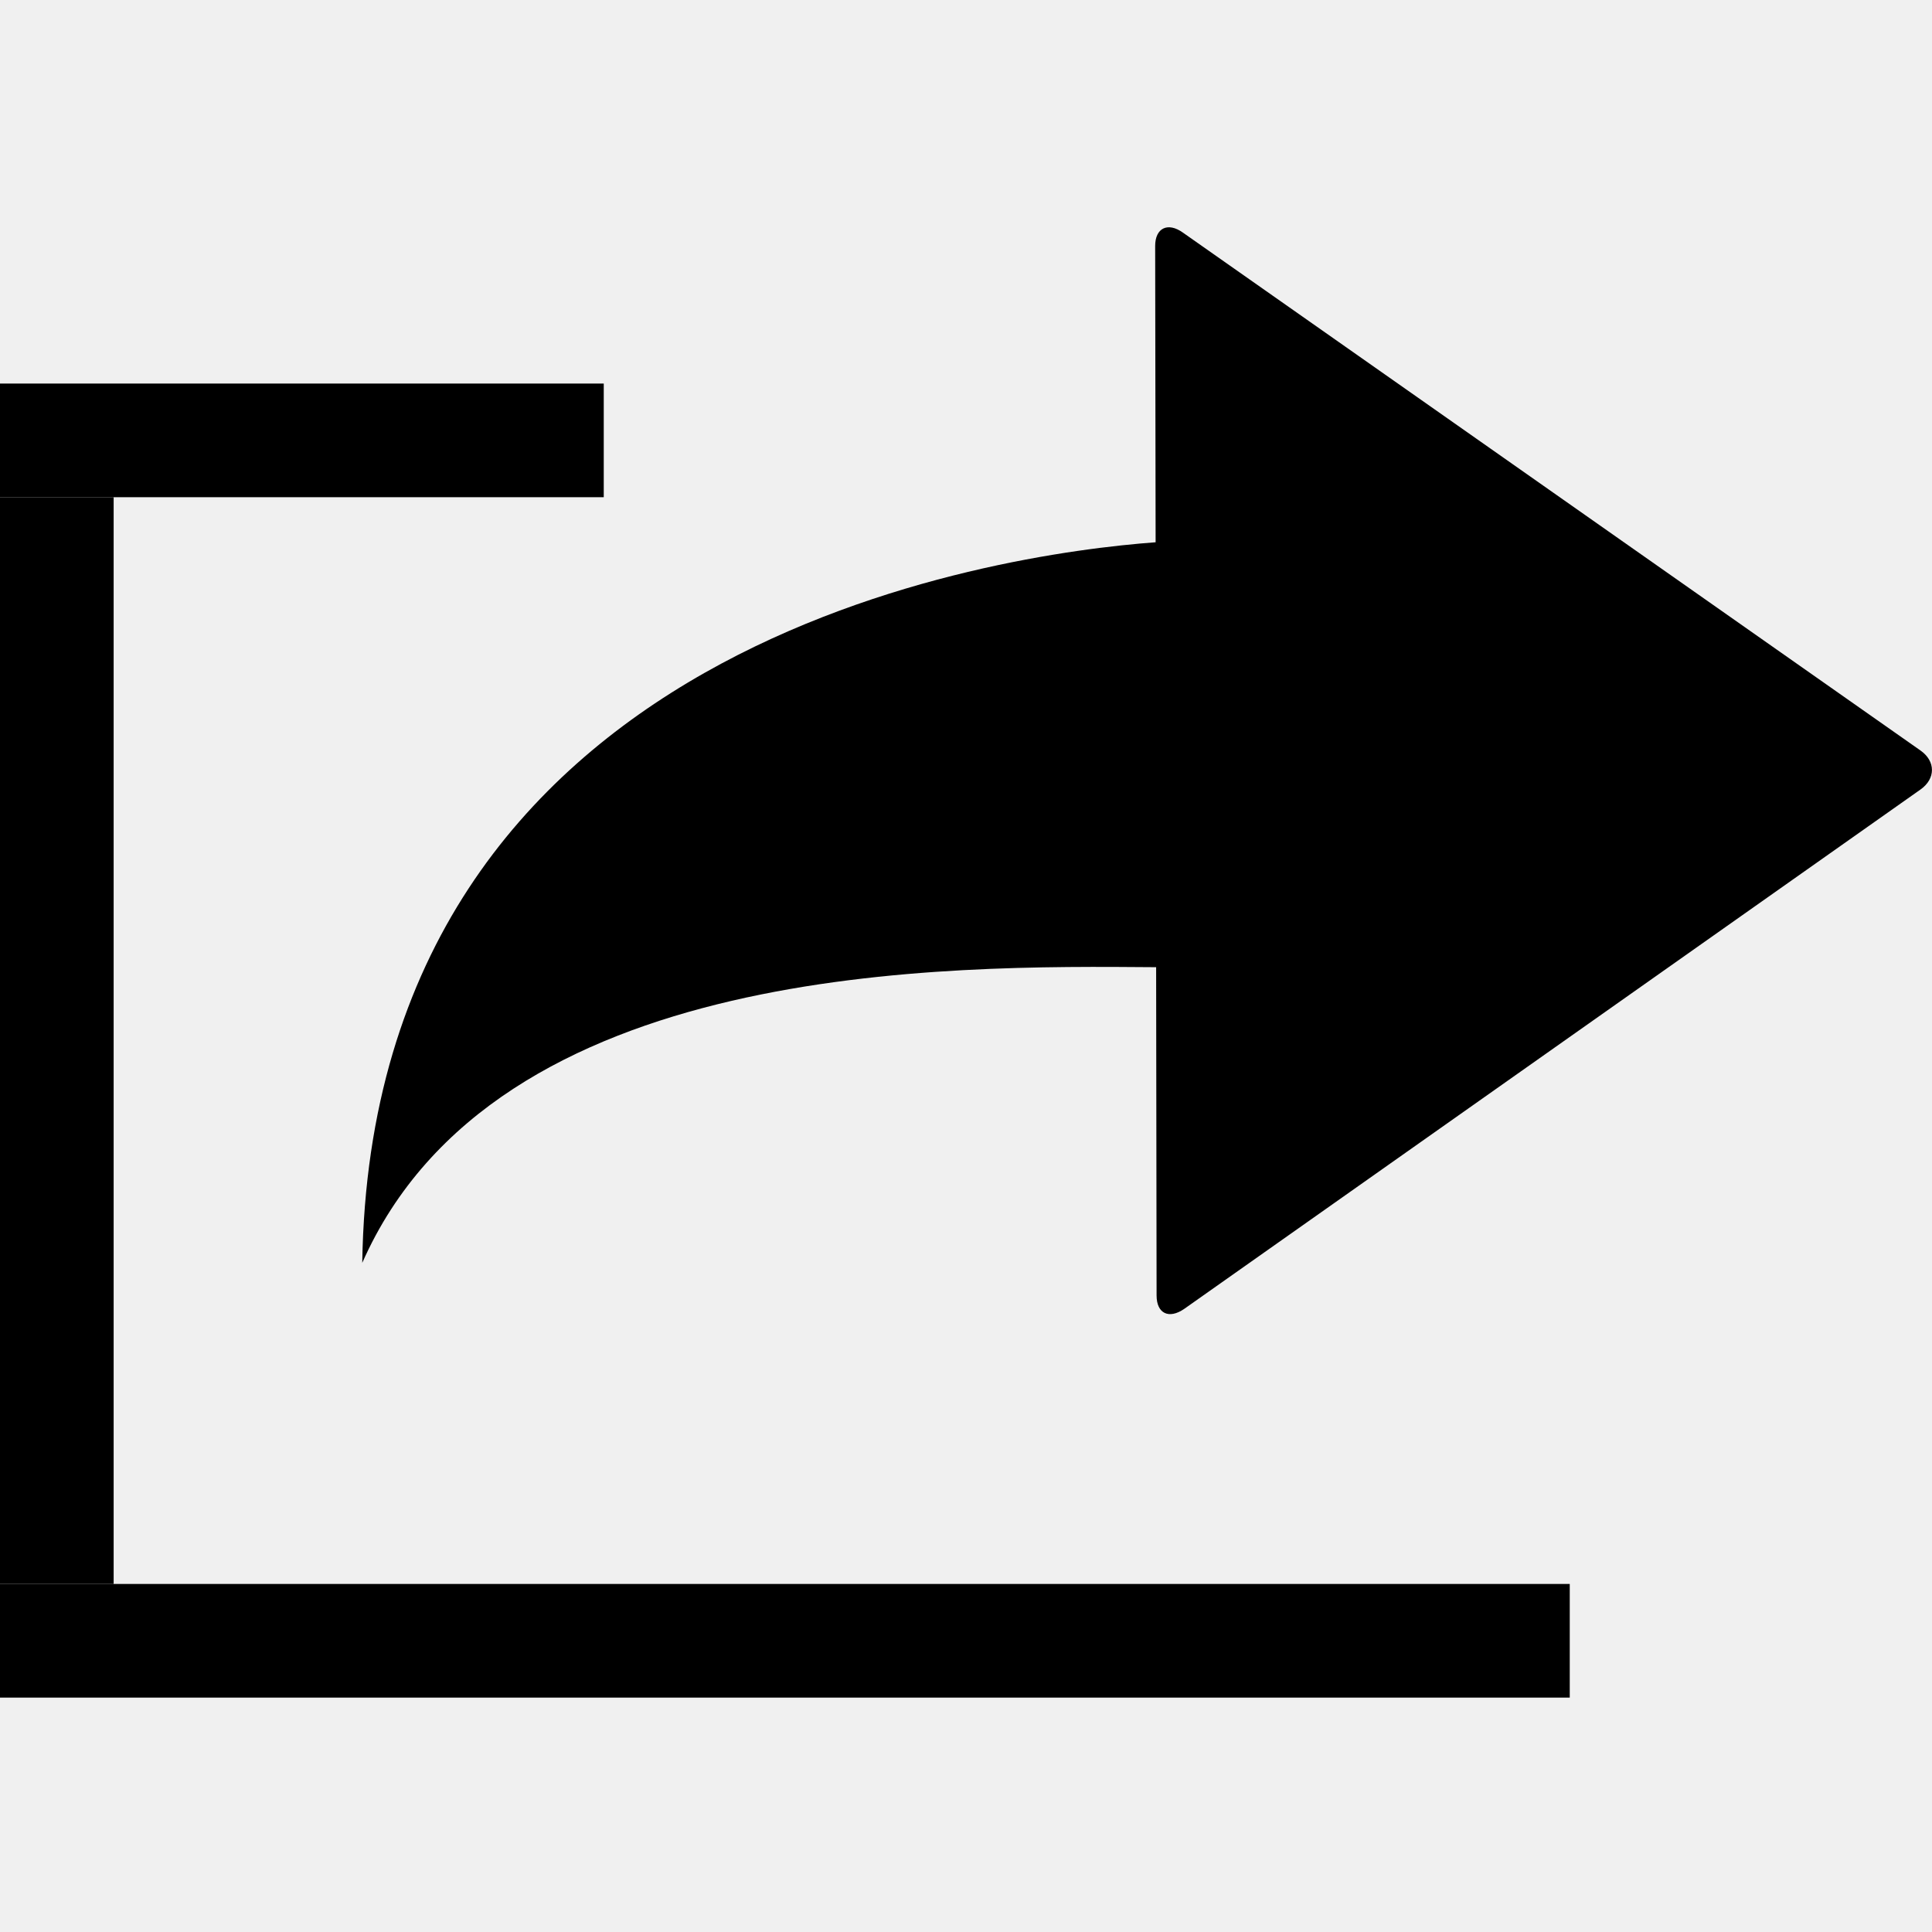
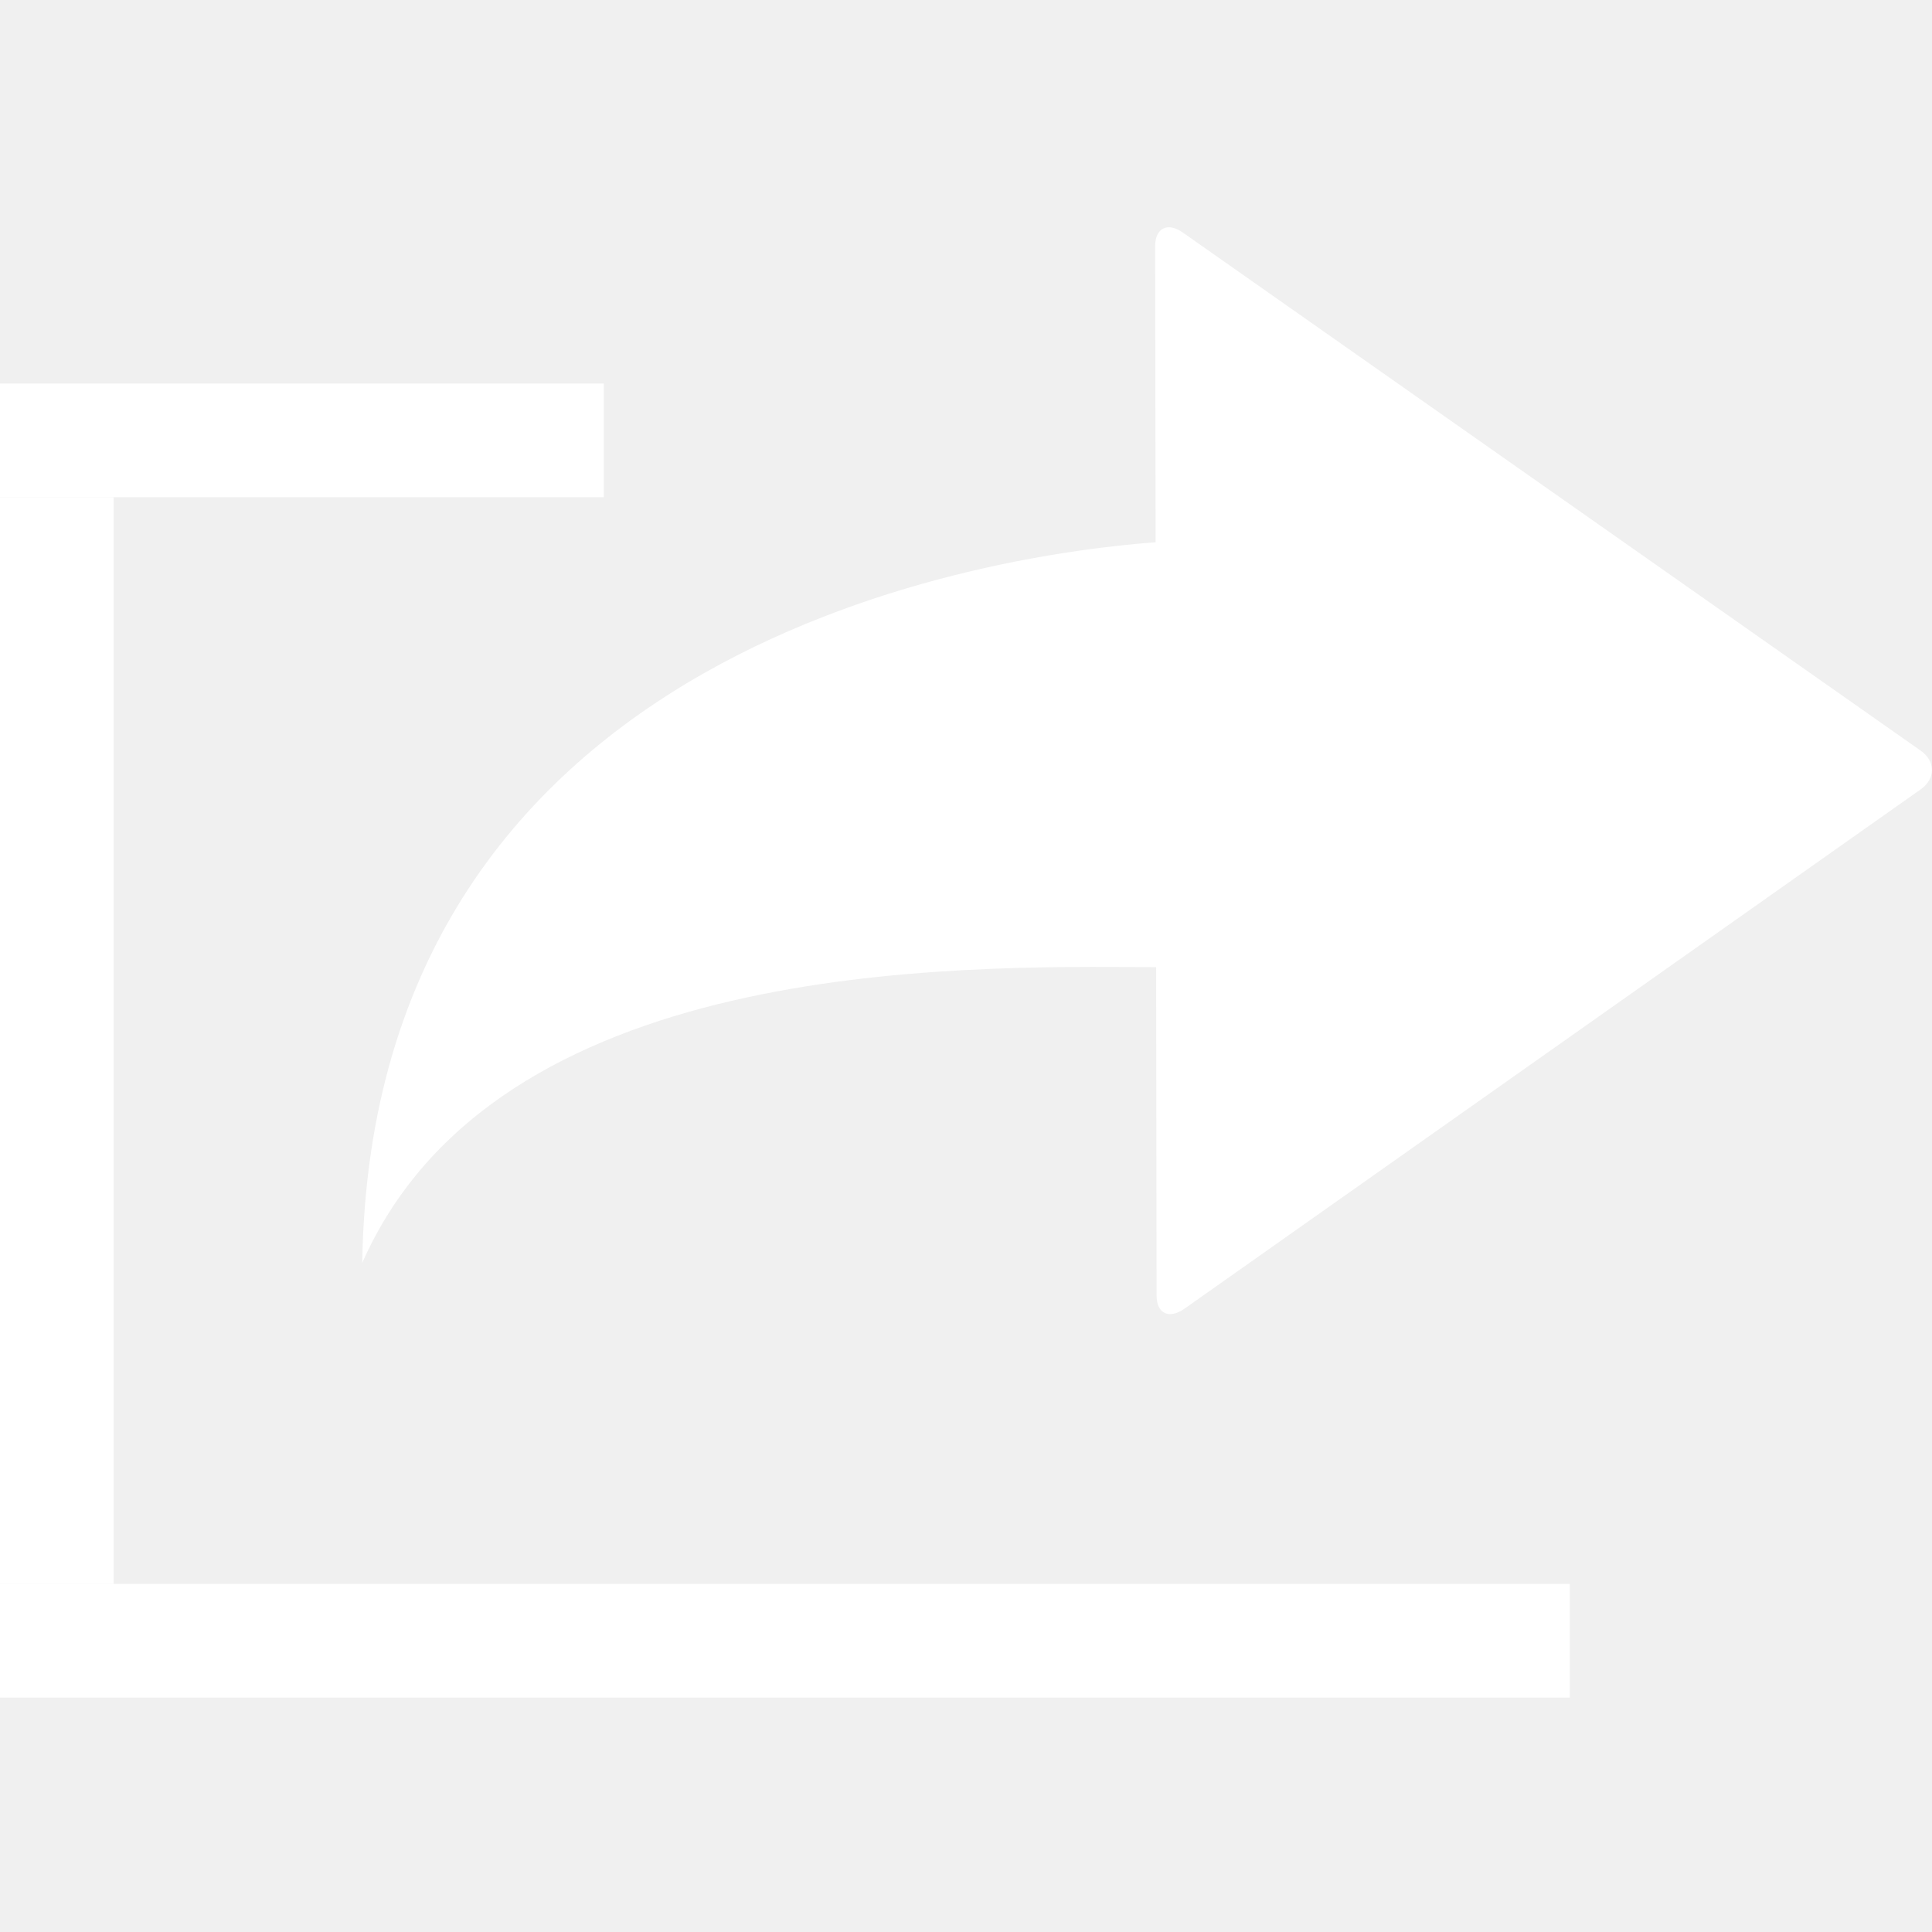
- <svg xmlns="http://www.w3.org/2000/svg" version="1.1" id="Layer_1" x="0px" y="0px" width="34px" height="34px" viewBox="0 0 34 34" enable-background="new 0 0 34 34" xml:space="preserve">
+ <svg xmlns="http://www.w3.org/2000/svg" version="1.1" id="Layer_1" x="0px" y="0px" width="16px" height="16px" viewBox="0 0 34 34" enable-background="new 0 0 34 34" xml:space="preserve">
  <g id="share_2_">
    <g id="right_x5F_arrow_2_">
-       <path d="M33.799,13.893l-12.957,9.14c-0.271,0.188-0.488,0.083-0.488-0.235l-0.008-5.777c-3.661-0.028-11.619-0.124-13.971,5.203    C6.541,11.244,17.619,9.744,20.337,9.543l-0.008-5.215c0-0.317,0.224-0.424,0.489-0.234l12.98,9.114    C34.066,13.396,34.066,13.704,33.799,13.893z" />
+       <path d="M33.799,13.893l-12.957,9.14c-0.271,0.188-0.488,0.083-0.488-0.235l-0.008-5.777c-3.661-0.028-11.619-0.124-13.971,5.203    C6.541,11.244,17.619,9.744,20.337,9.543l-0.008-5.215c0-0.317,0.224-0.424,0.489-0.234l12.98,9.114    C34.066,13.396,34.066,13.704,33.799,13.893z" style="color:#ffffff;fill:#ffffff;fill-opacity:1;fill-rule:nonzero;stroke:none;stroke-width:1;marker:none;visibility:visible;display:inline;overflow:visible;enable-background:accumulate" />
    </g>
  </g>
-   <rect y="8.75" width="2" height="19.125" />
-   <rect y="6.75" width="10.625" height="2" />
-   <rect y="27.875" width="27.625" height="2" />
+   <rect y="8.75" width="2" height="19.125" style="color:#ffffff;fill:#ffffff;fill-opacity:1;fill-rule:nonzero;stroke:none;stroke-width:1;marker:none;visibility:visible;display:inline;overflow:visible;enable-background:accumulate" />
+   <rect y="6.75" width="10.625" height="2" style="color:#ffffff;fill:#ffffff;fill-opacity:1;fill-rule:nonzero;stroke:none;stroke-width:1;marker:none;visibility:visible;display:inline;overflow:visible;enable-background:accumulate" />
+   <rect y="27.875" width="27.625" height="2" style="color:#ffffff;fill:#ffffff;fill-opacity:1;fill-rule:nonzero;stroke:none;stroke-width:1;marker:none;visibility:visible;display:inline;overflow:visible;enable-background:accumulate" />
</svg>
